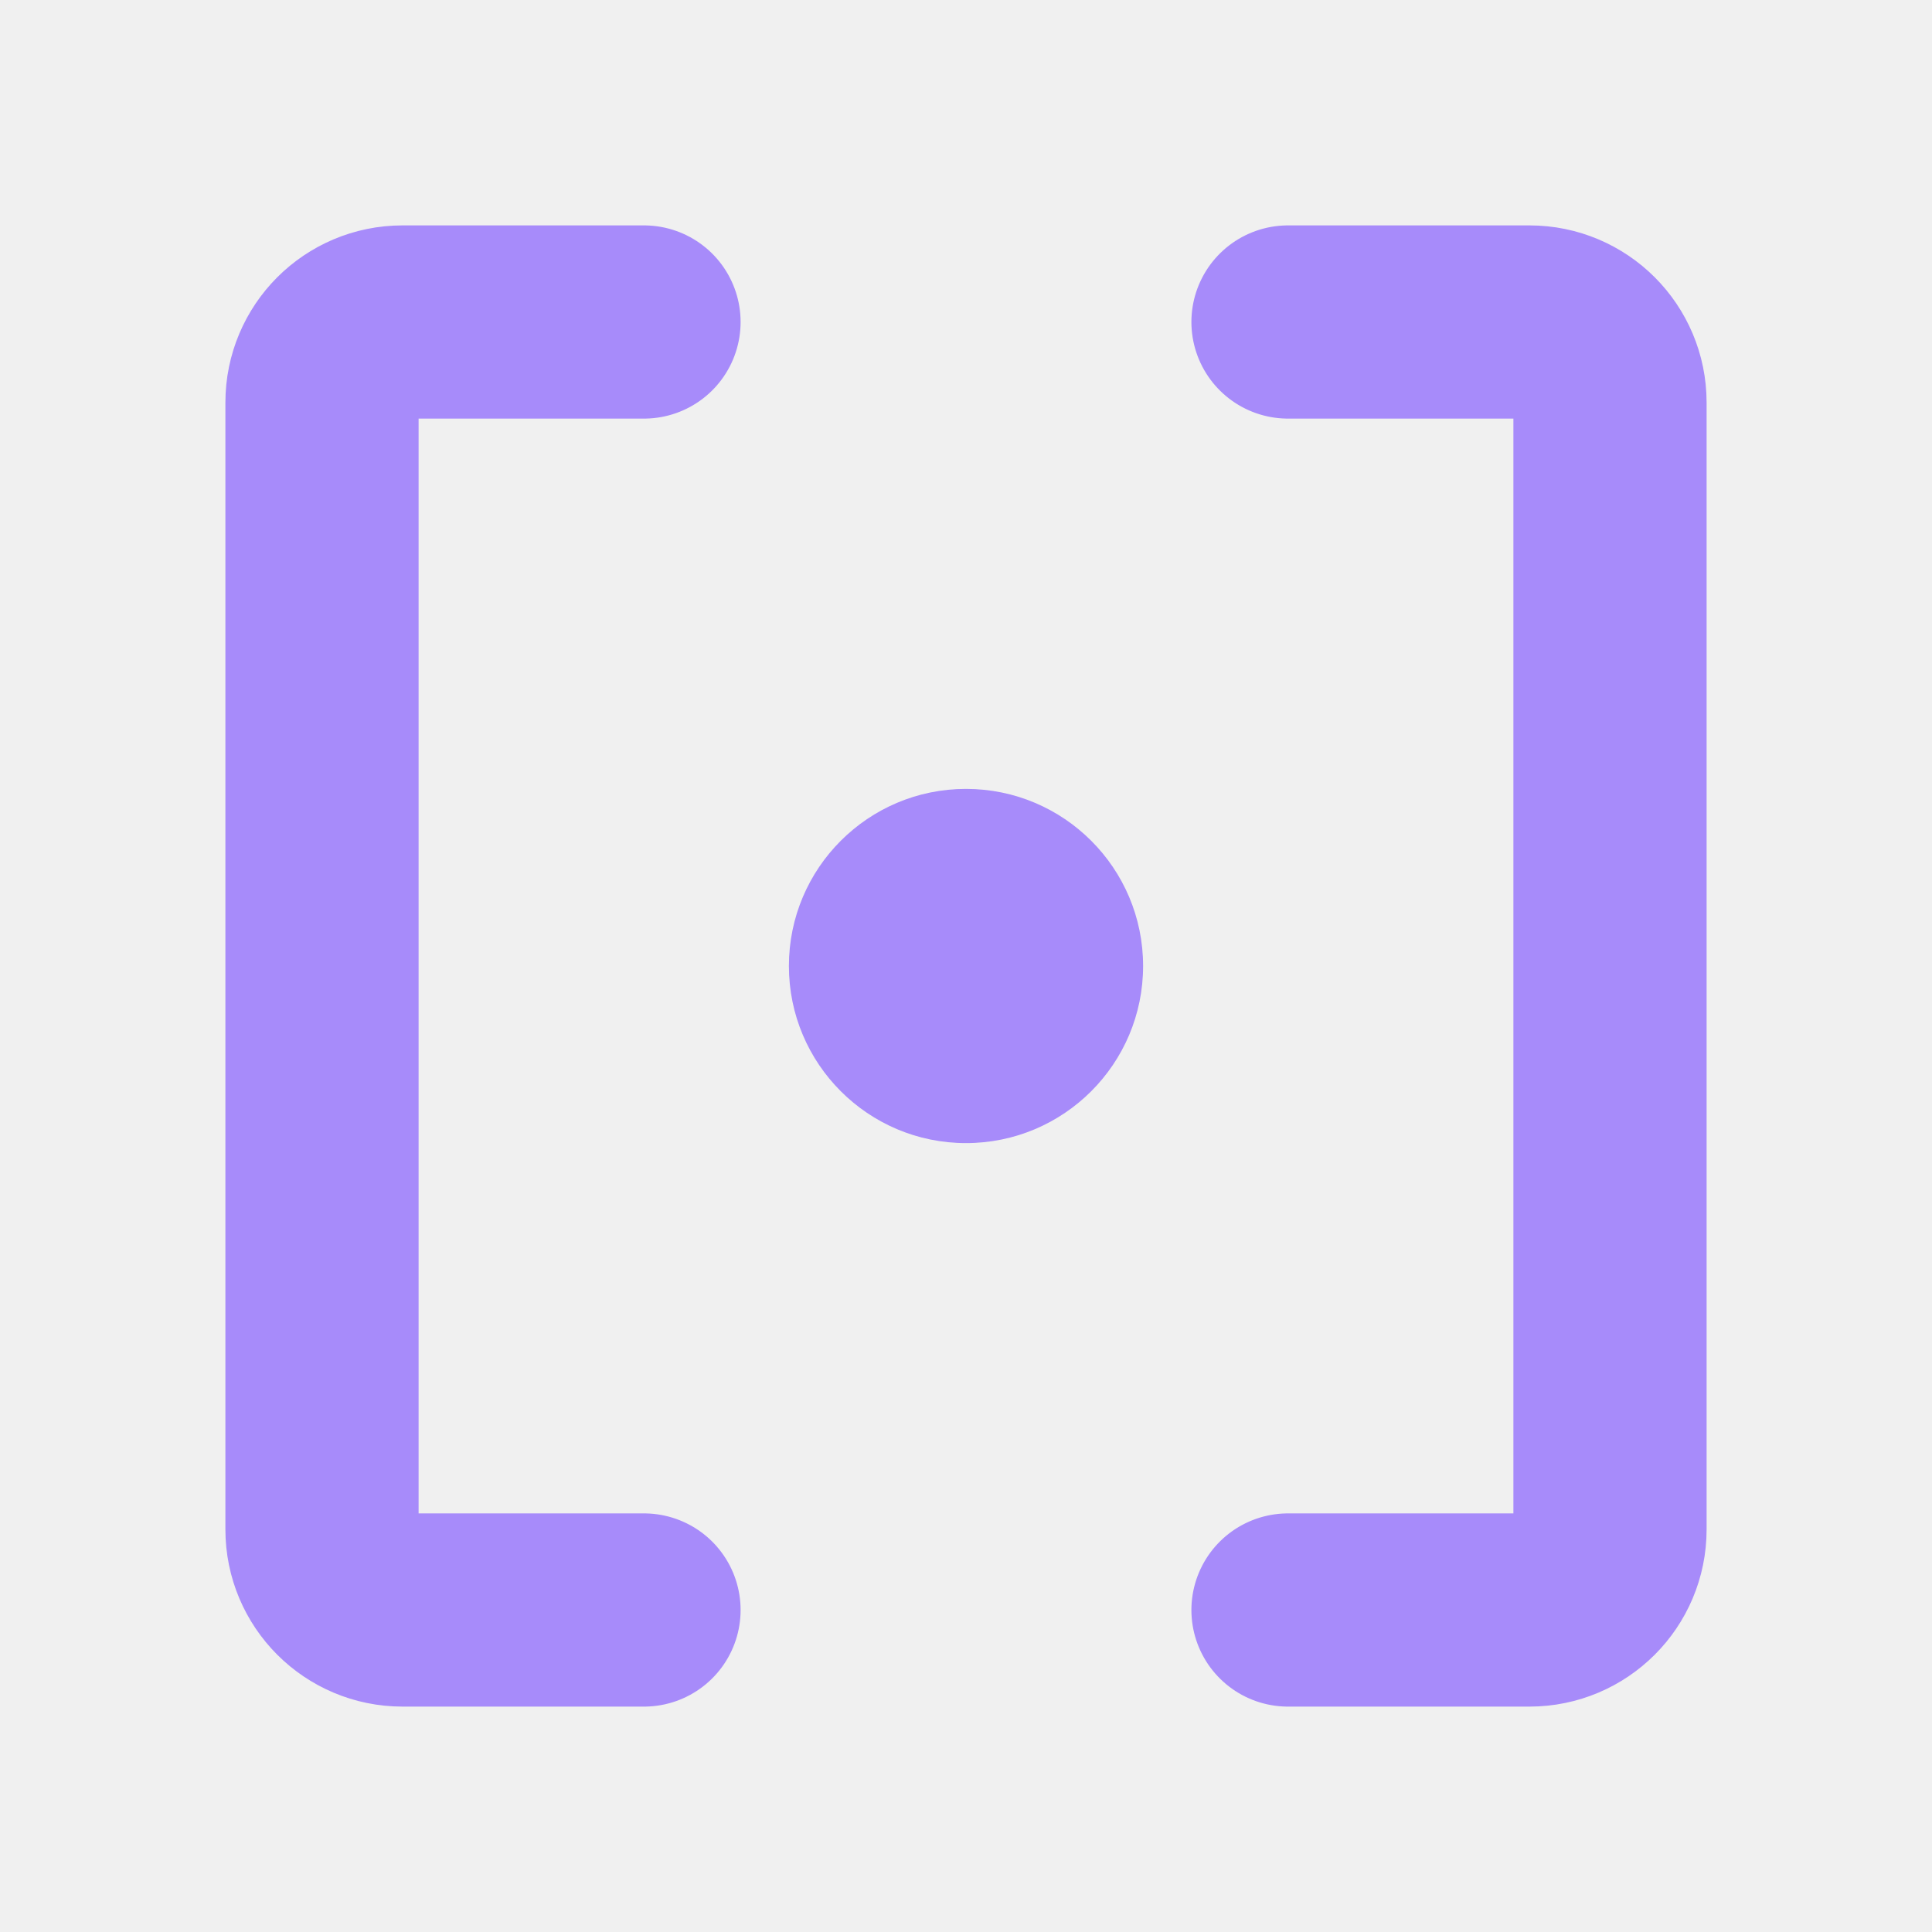
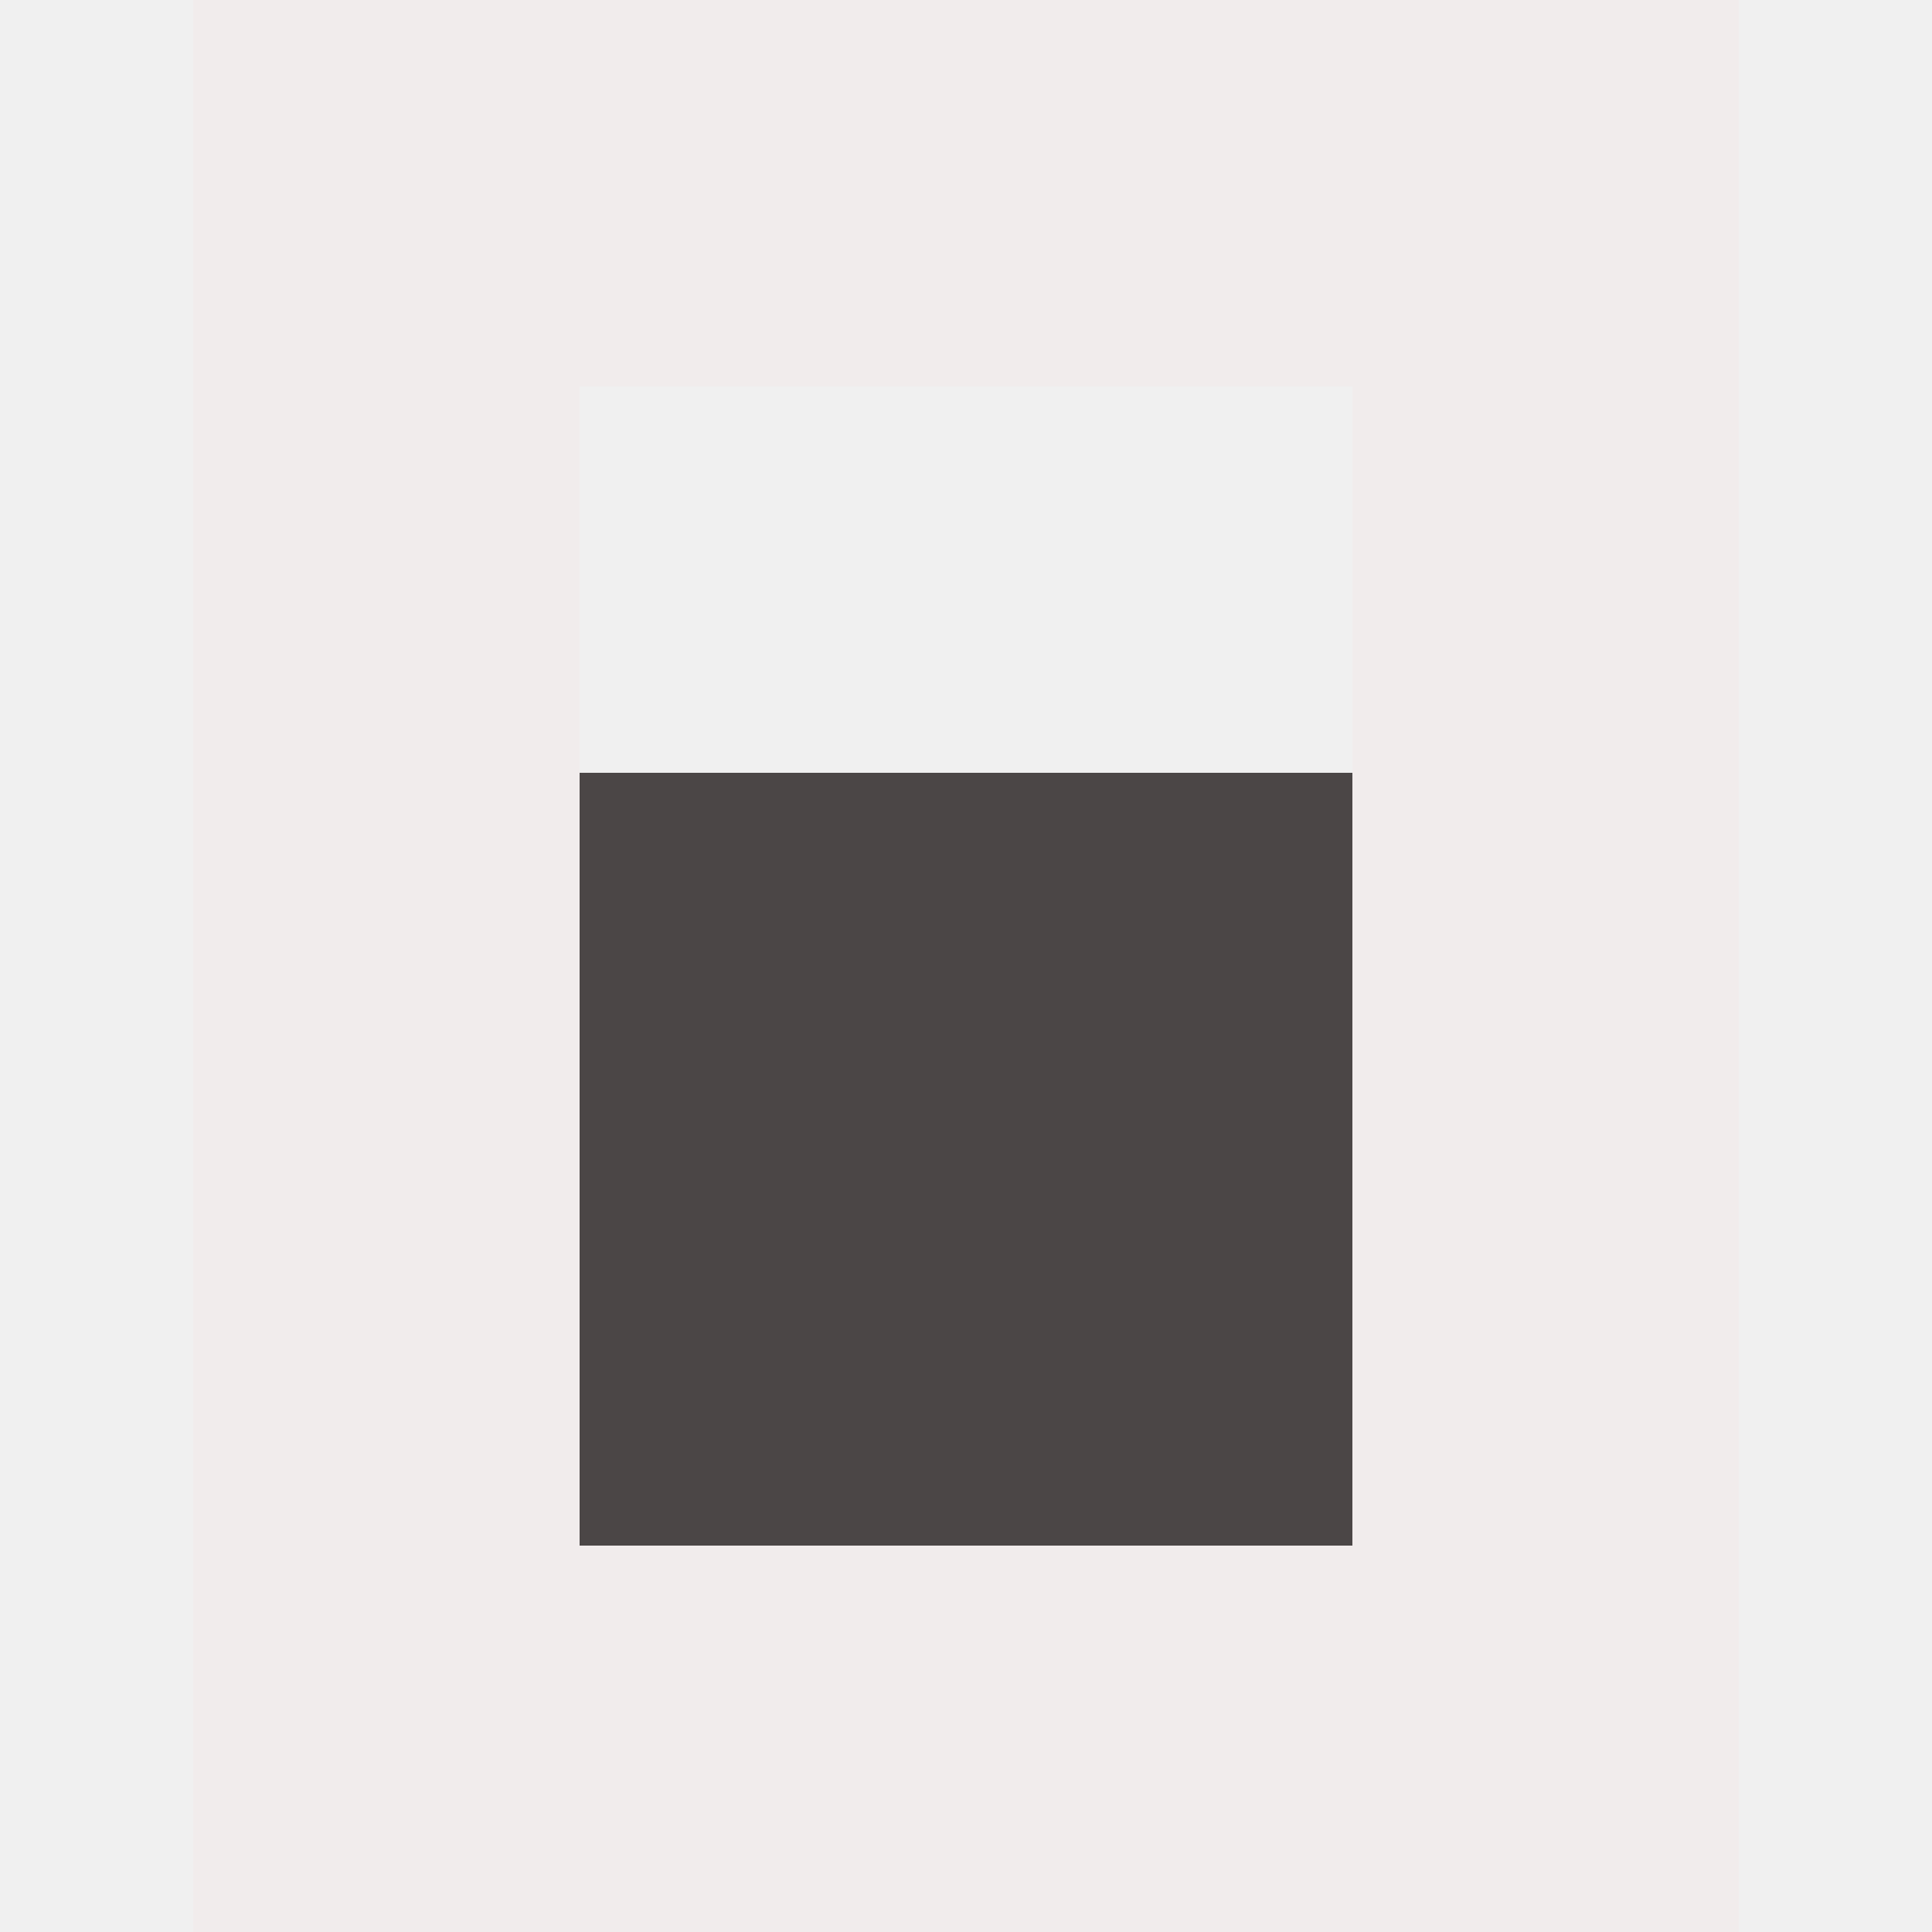
- <svg xmlns="http://www.w3.org/2000/svg" viewBox="0 0 24 24" fill="none" stroke="#a78bfa" stroke-width="2.4" stroke-linecap="round" stroke-linejoin="round">
-   <path d="M8 4H5a1 1 0 0 0-1 1v14a1 1 0 0 0 1 1h3" />
-   <path d="M16 4h3a1 1 0 0 1 1 1v14a1 1 0 0 1-1 1h-3" />
-   <circle cx="12" cy="12" r="2.2" fill="#a78bfa" stroke="none" />
+ <svg xmlns="http://www.w3.org/2000/svg" width="300" height="300" viewBox="-30 0 300 300" fill="none">
+   <g clip-path="url(#clip0_1401_86283)">
+     <mask id="mask0_1401_86283" style="mask-type:luminance" maskUnits="userSpaceOnUse" x="0" y="0" width="240" height="300">
+       <path d="M240 0H0V300H240V0Z" fill="white" />
+     </mask>
+     <g mask="url(#mask0_1401_86283)">
+       <path d="M180 240H60V120H180V240Z" fill="#4B4646" />
+       <path d="M180 60H60V240H180V60ZM240 300H0V0H240V300Z" fill="#F1ECEC" />
+     </g>
+   </g>
+   <defs>
+     <clipPath id="clip0_1401_86283">
+       <rect width="240" height="300" fill="white" />
+     </clipPath>
+   </defs>
</svg>
